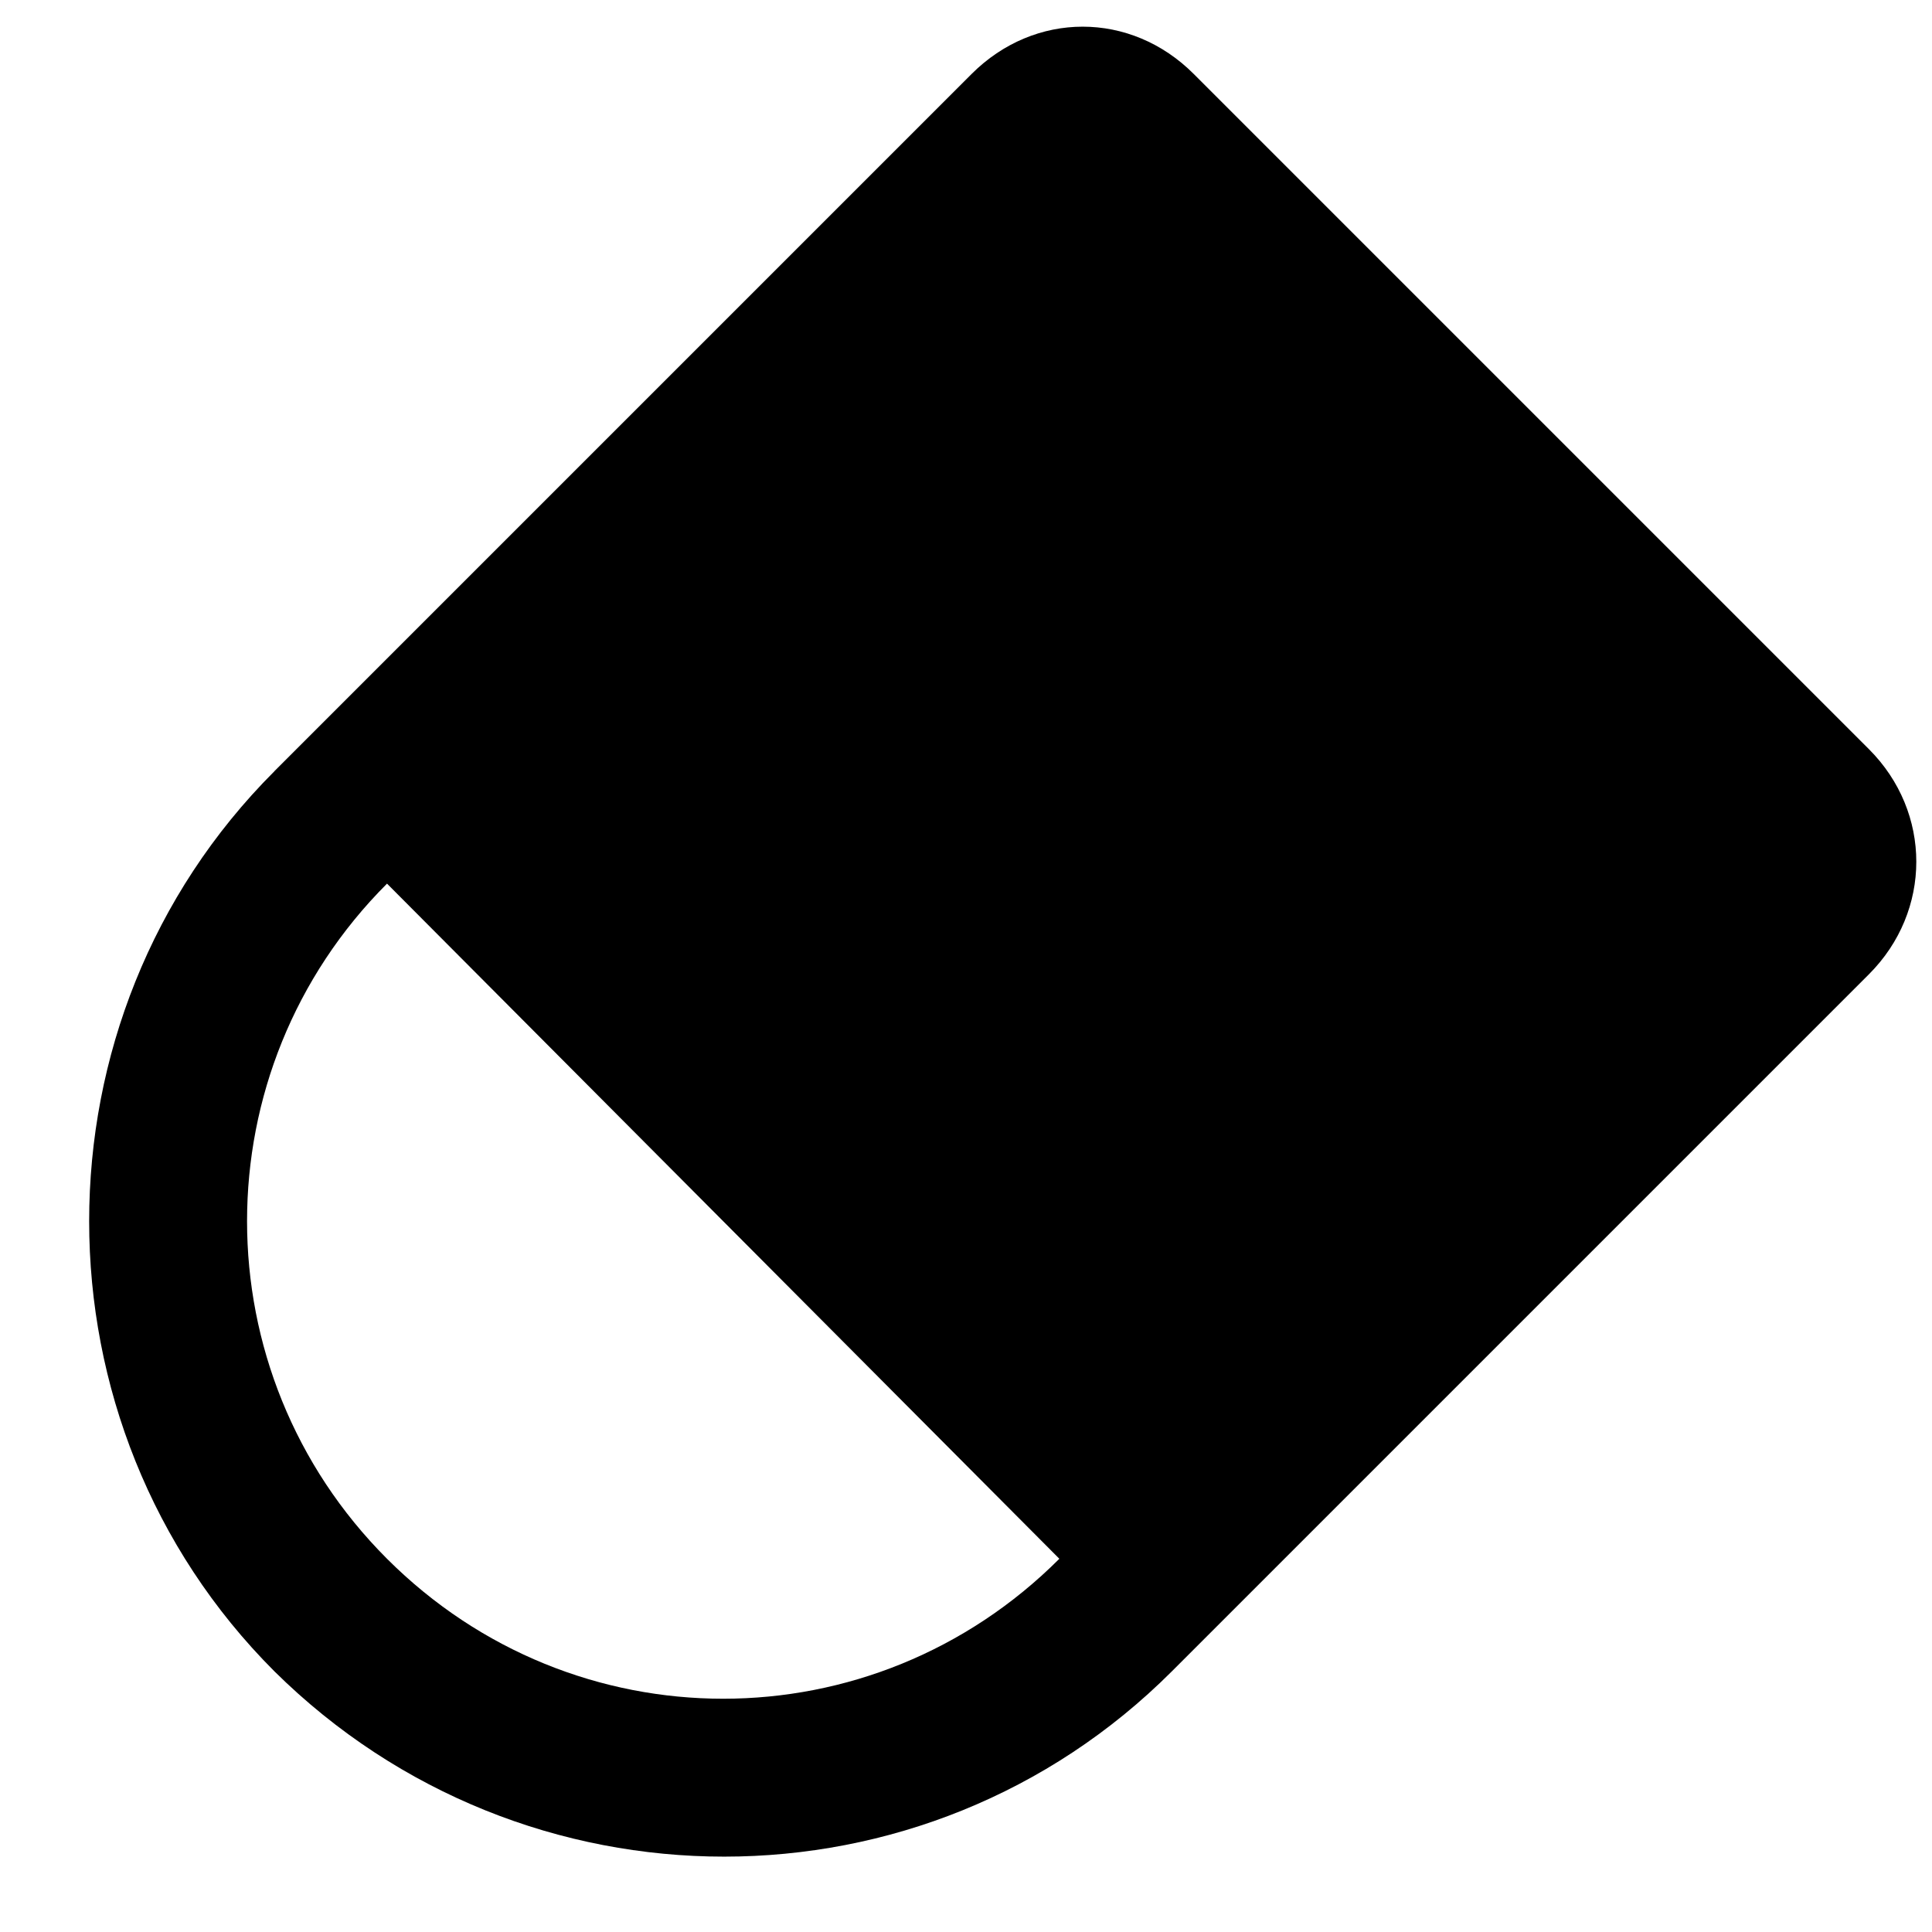
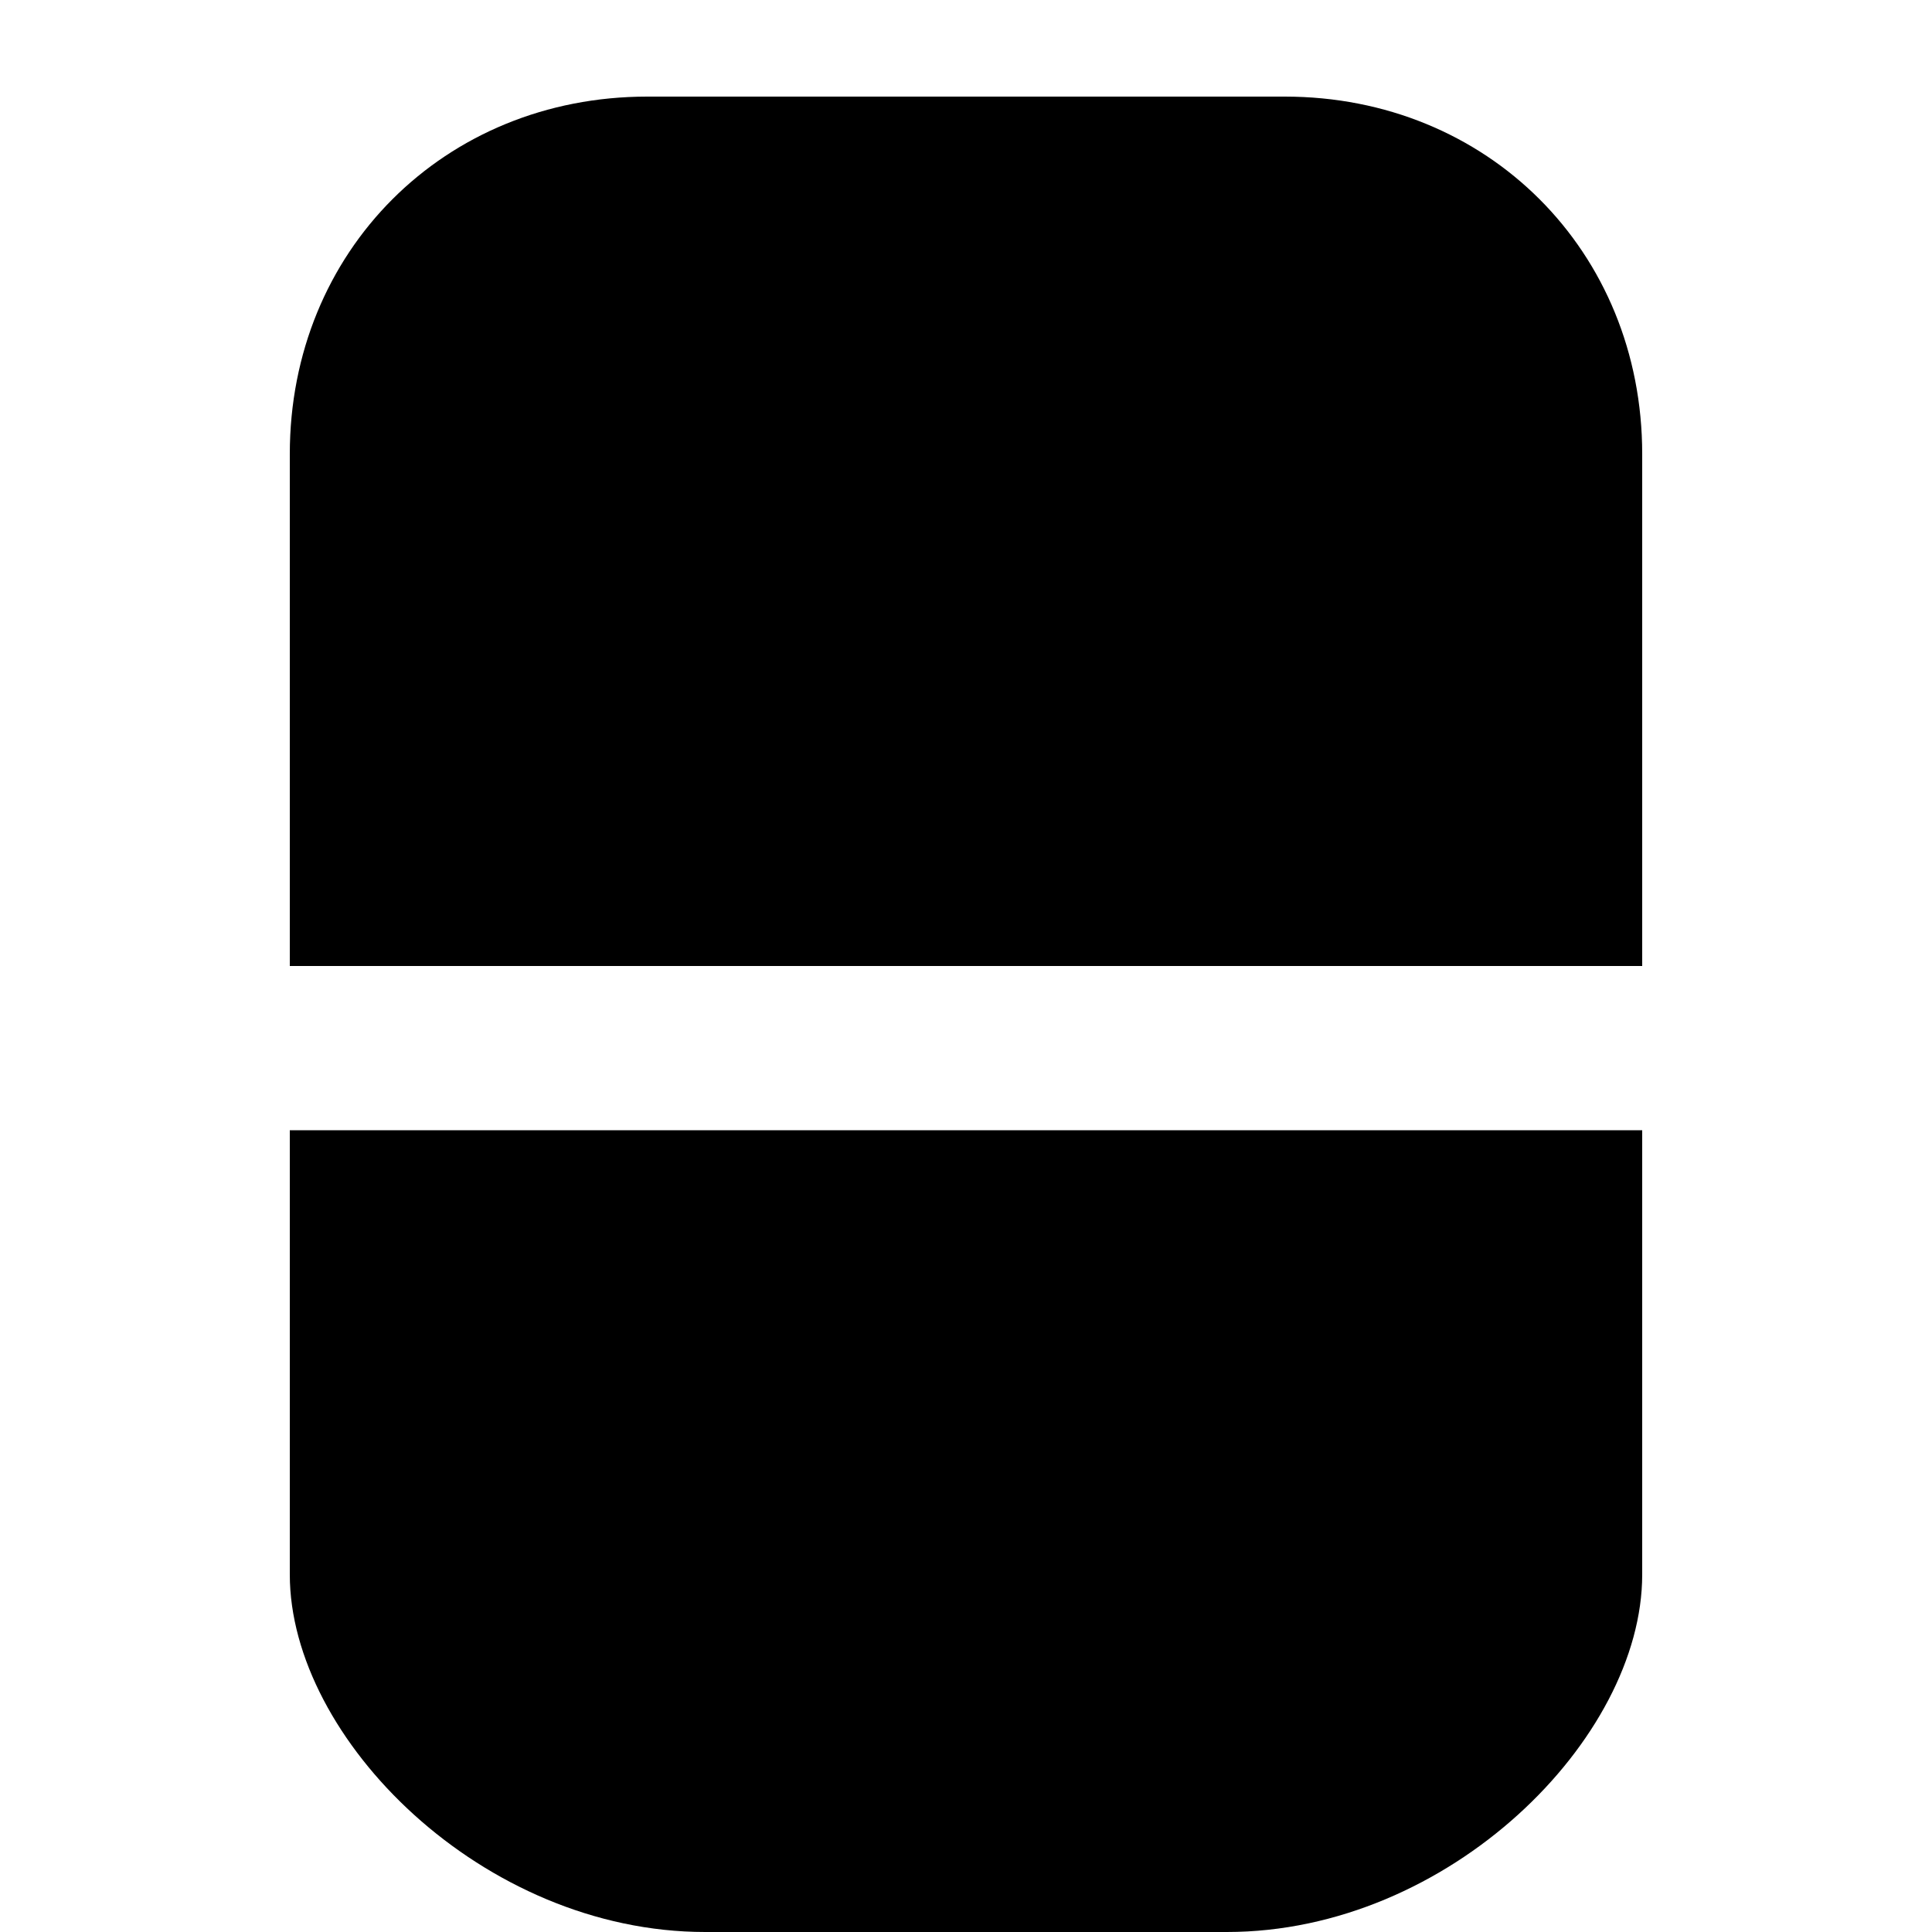
- <svg xmlns="http://www.w3.org/2000/svg" fill="#000000" width="24px" height="24px" viewBox="0 5 20 22" version="1.1">
-   <path d="M2.125 13.781l7.938-7.938c0.719-0.719 1.813-0.719 2.531 0l7.688 7.688c0.719 0.719 0.719 1.844 0 2.563l-7.938 7.938c-2.813 2.813-7.375 2.813-10.219 0-2.813-2.813-2.813-7.438 0-10.25zM11.063 22.75l-7.656-7.688c-2.125 2.125-2.125 5.563 0 7.688s5.531 2.125 7.656 0z" />
+ <svg xmlns="http://www.w3.org/2000/svg" fill="#000" height="20px" width="20px" version="1.1" viewBox="0 0 20 20" xml:space="preserve">
+   <path d="M13.3,1H6.7C4.6,1,3,2.6,3,4.7v5.3h14V4.7C17,2.6,15.4,1,13.3,1z" />
+   <path d="M3,11.7v4.6C3,18,5,20,7.3,20h5.4C15,20,17,18,17,16.3v-4.6H3z" />
</svg>
